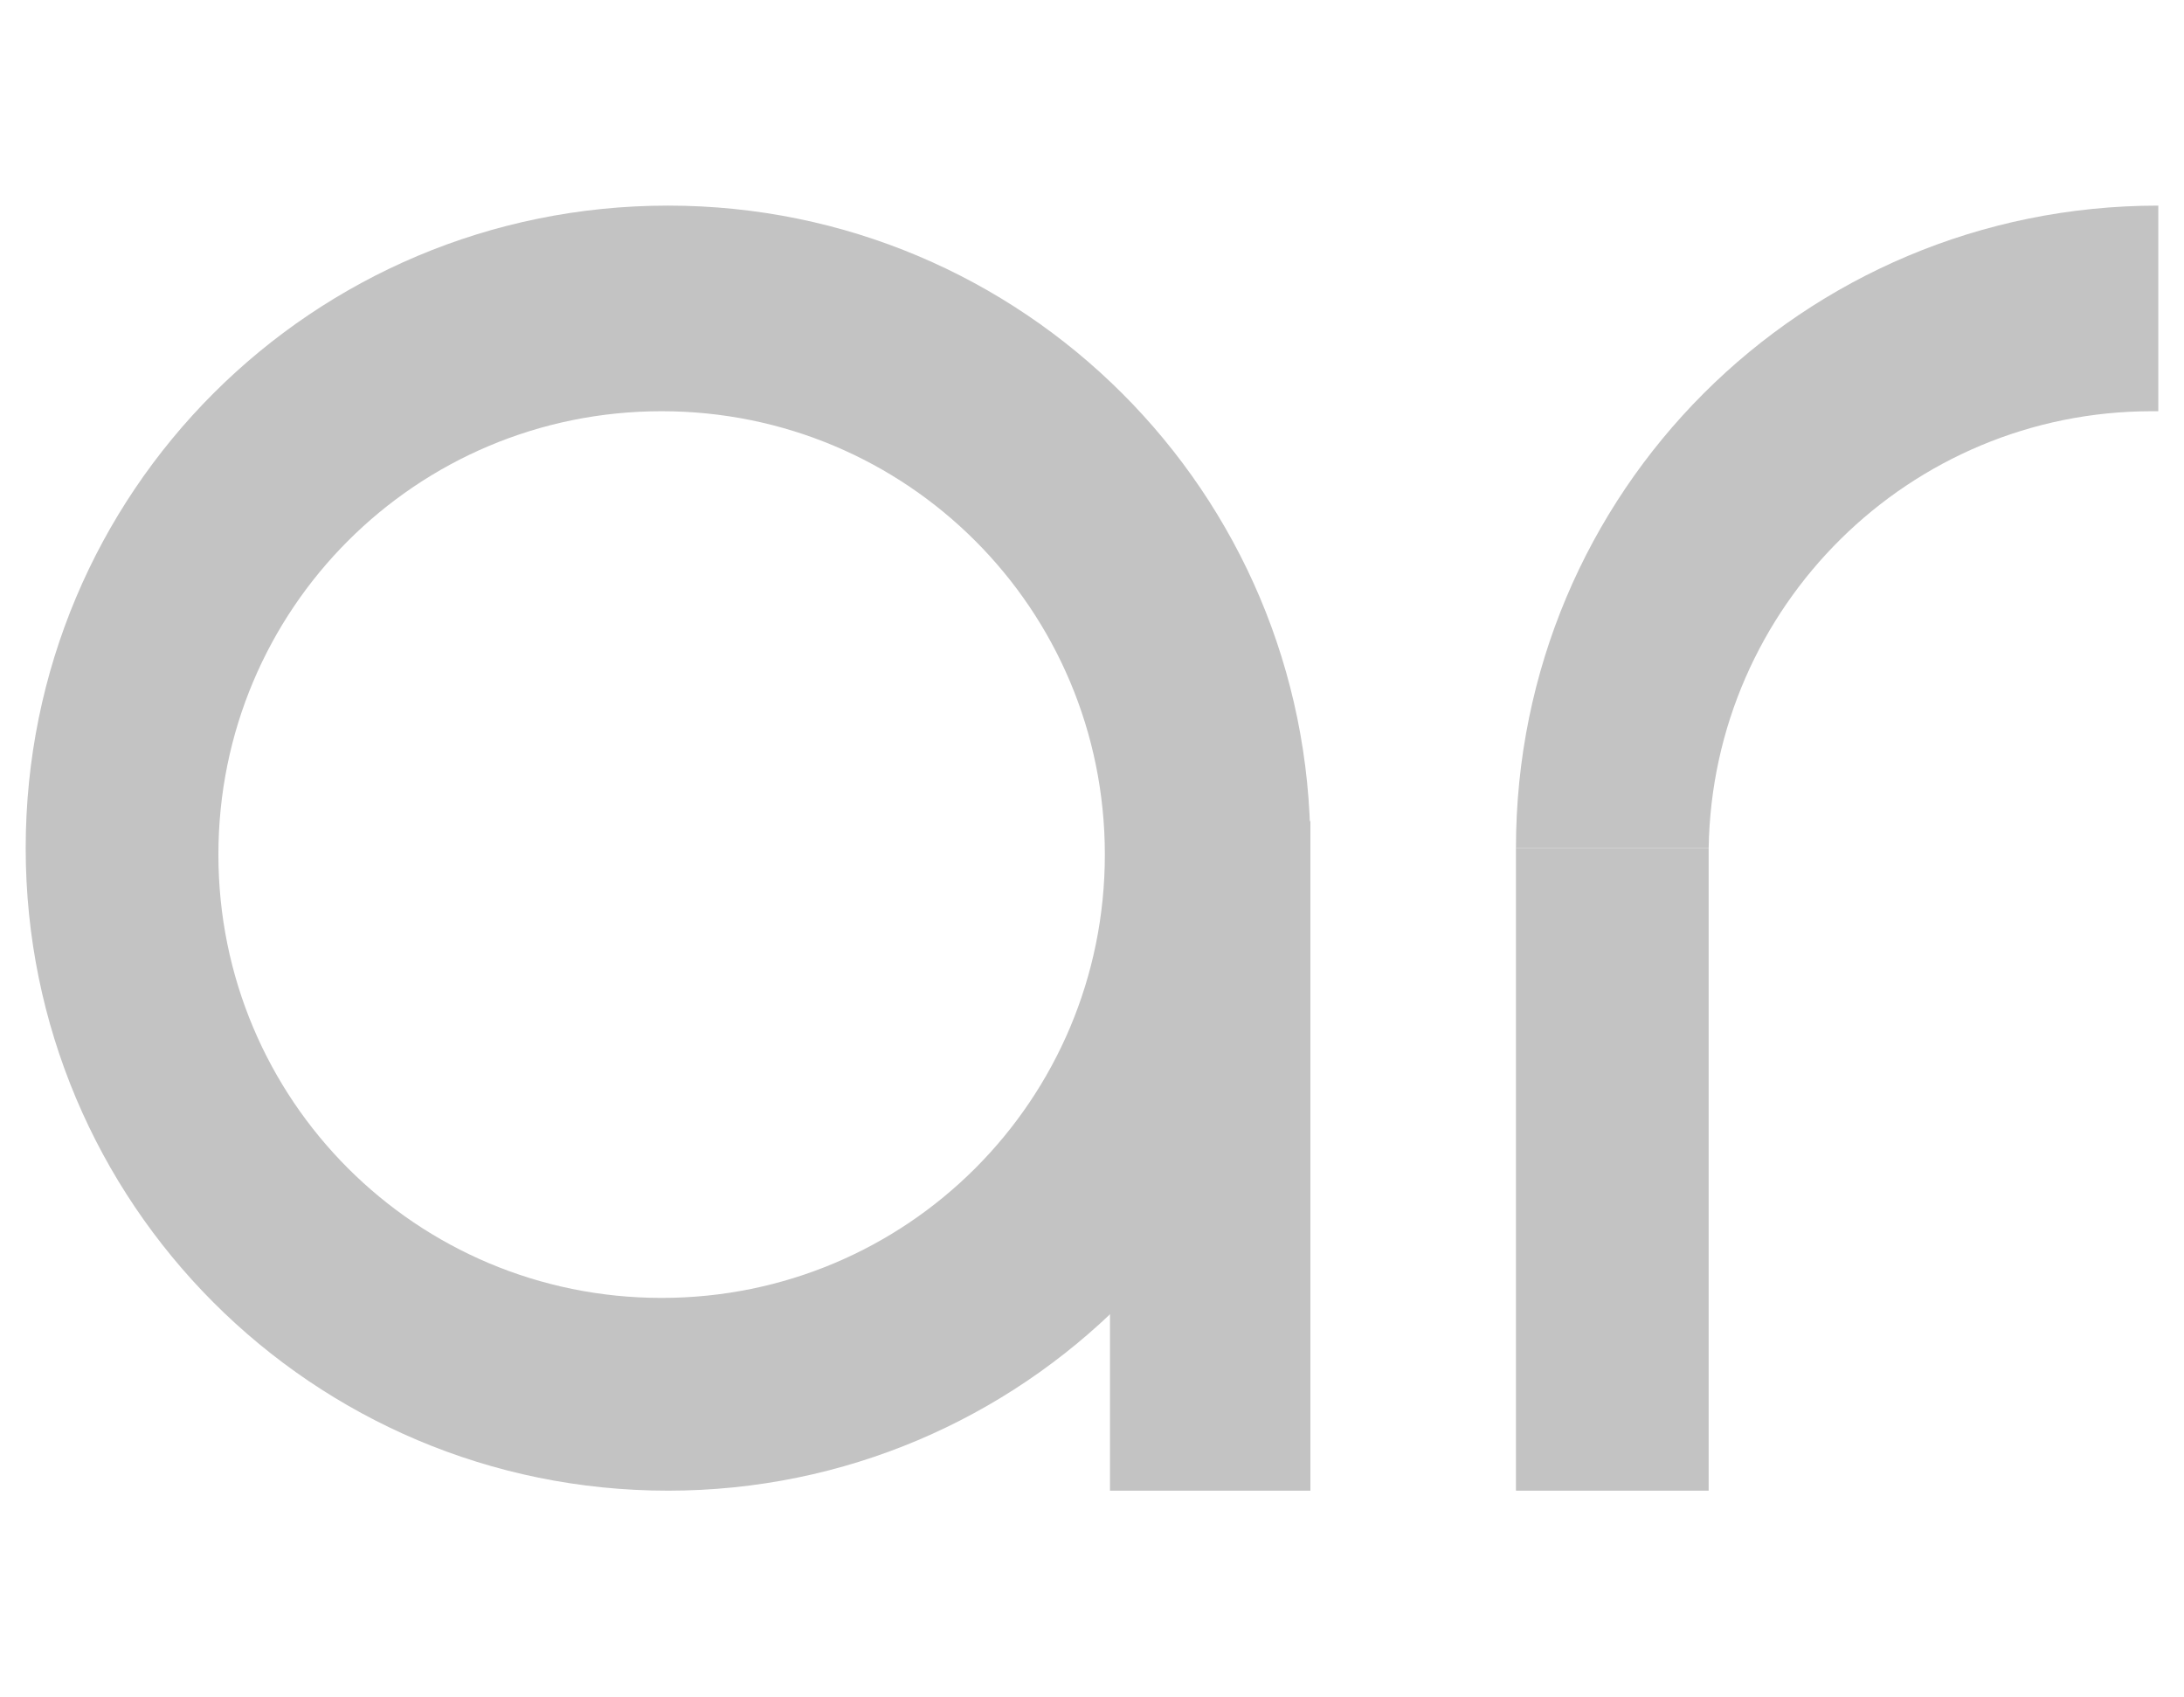
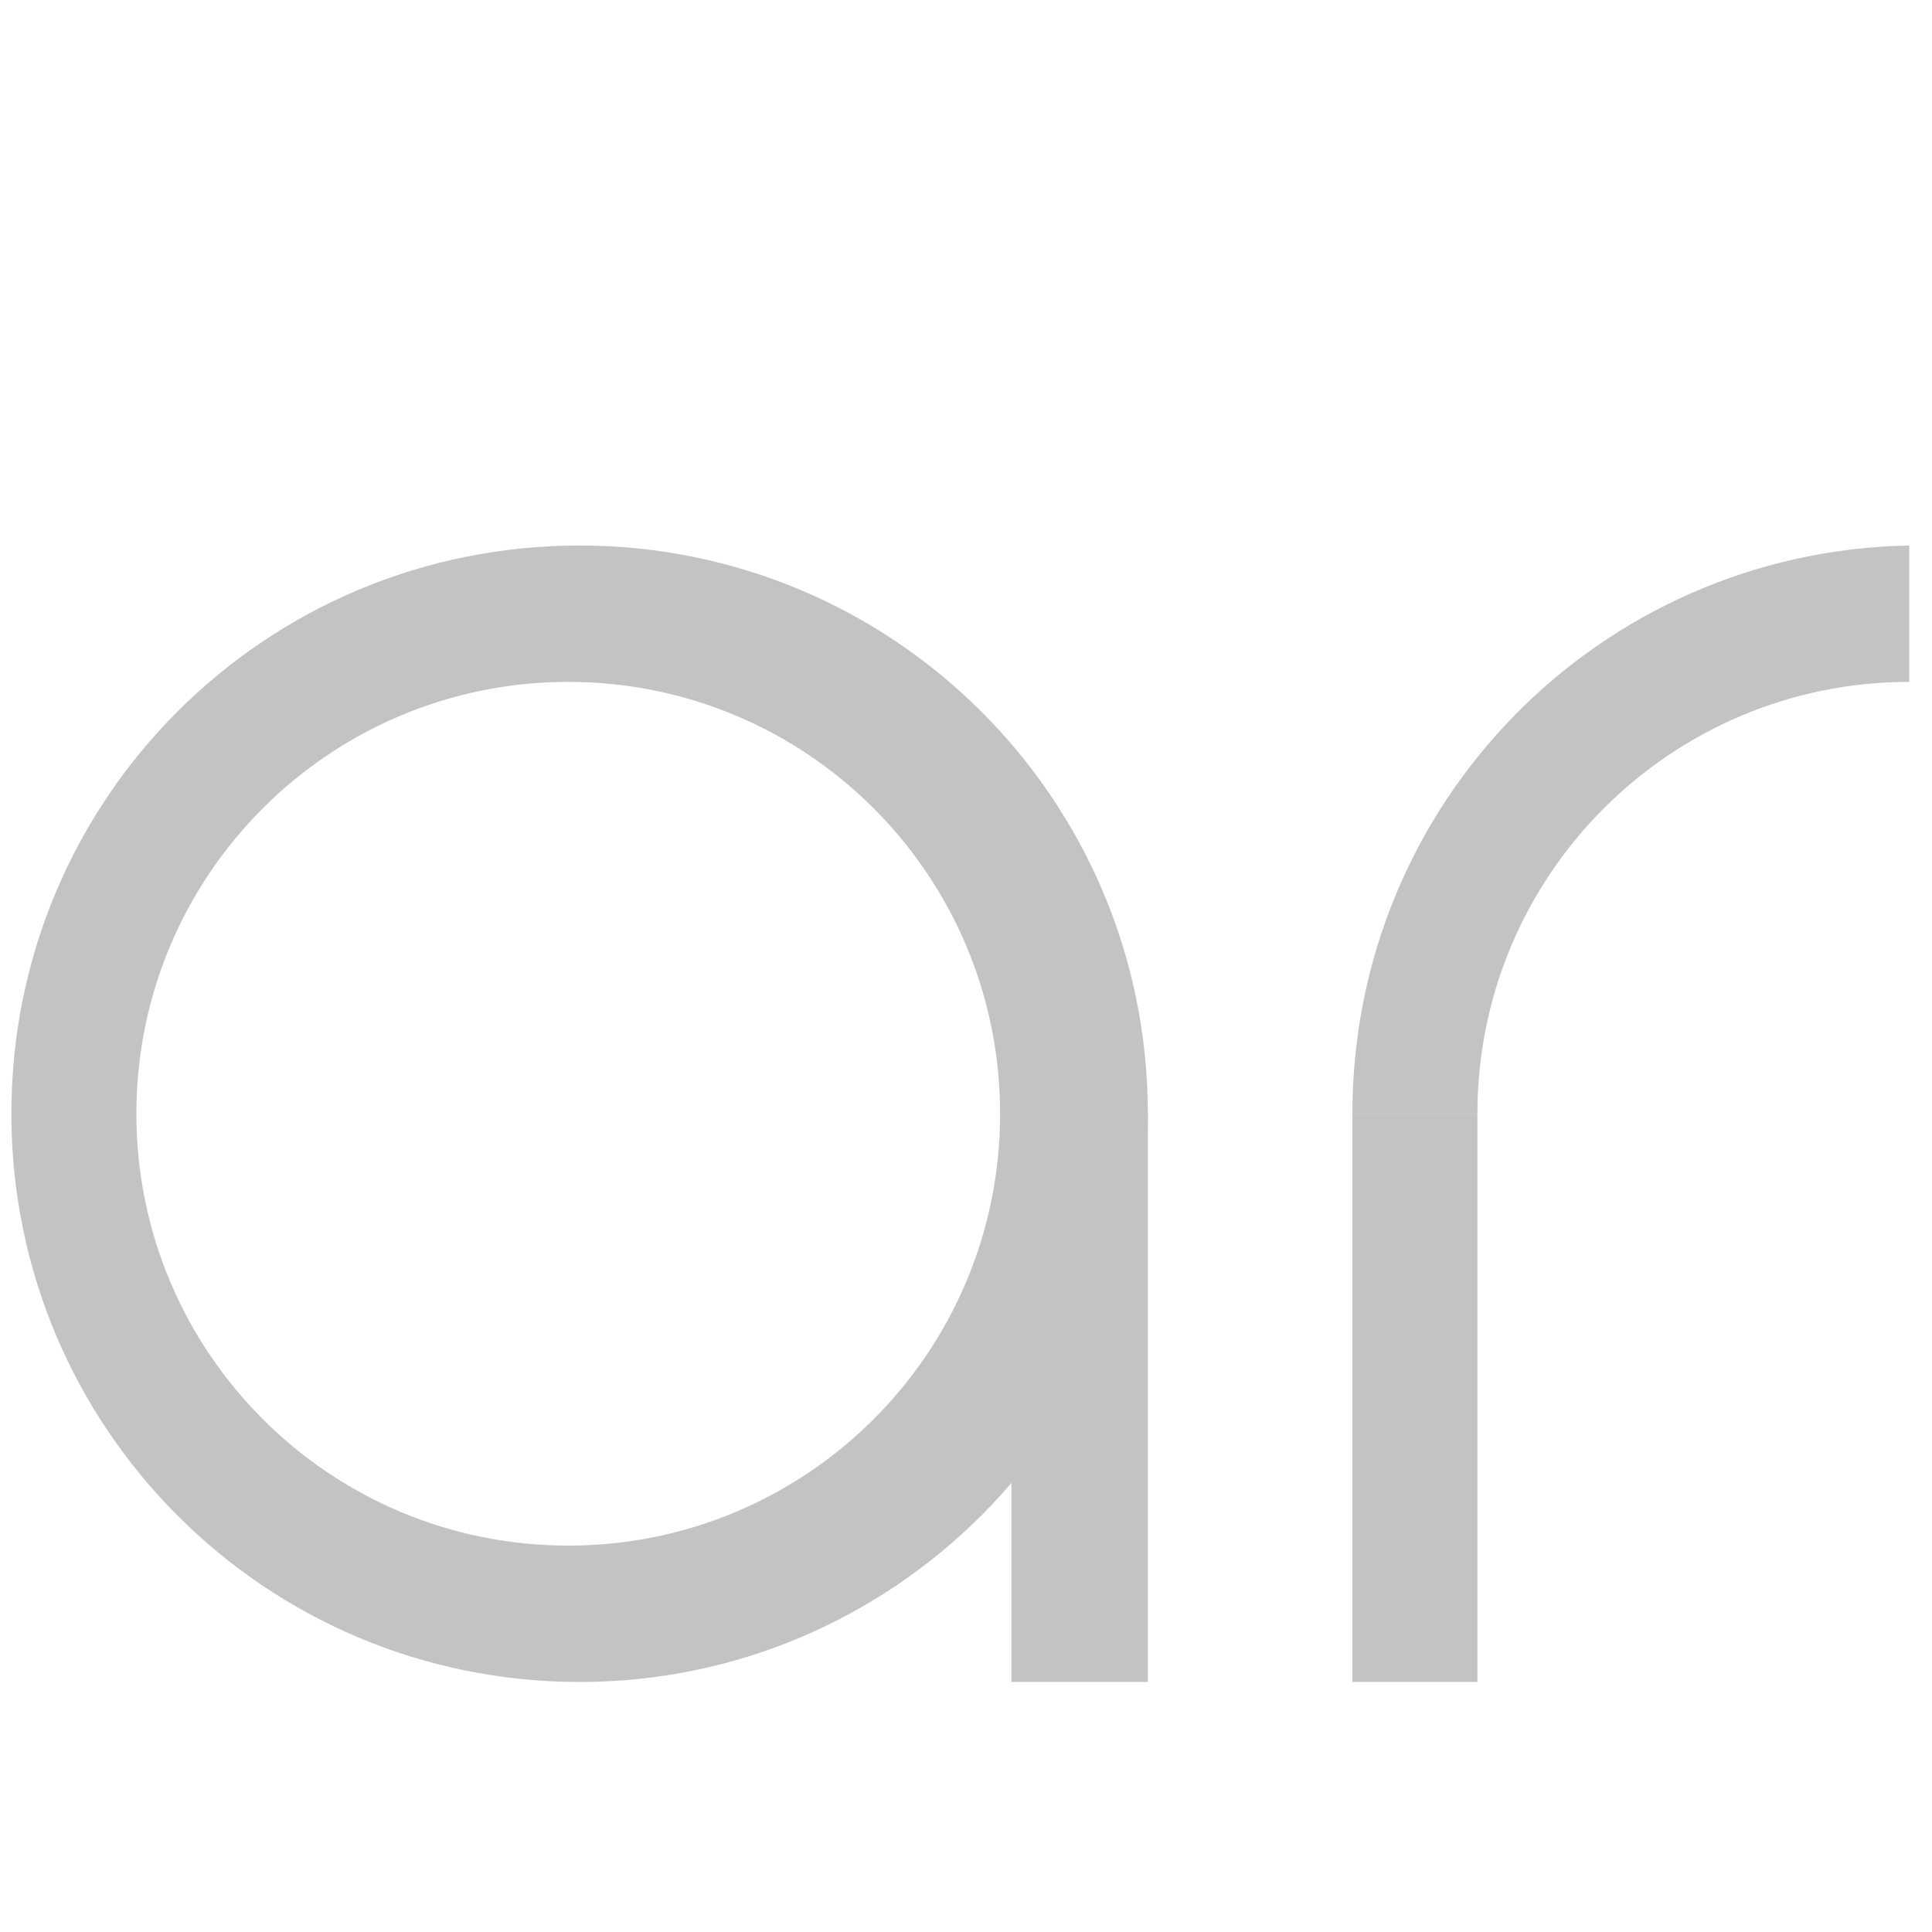
- <svg xmlns="http://www.w3.org/2000/svg" version="1.2" viewBox="0 0 170 132" width="170" height="132">
+ <svg xmlns="http://www.w3.org/2000/svg" version="1.2" viewBox="0 0 170 170" width="170" height="170">
  <style>.a{fill:#c3c3c3}</style>
-   <path fill-rule="evenodd" class="a" d="m52 116c-27.7 0-50-22.4-50-50 0-27.7 22.3-50 50-50 27.6 0 50 22.3 50 50 0 27.6-22.4 50-50 50zm34-49.5c0-19.1-15.4-34.5-34.5-34.5-19.1 0-34.5 15.4-34.5 34.5 0 19.1 15.4 34.5 34.5 34.5 19.1 0 34.5-15.4 34.5-34.5z" />
-   <path fill-rule="evenodd" class="a" d="m102 63.9v52.1h-15.6v-52.1z" />
-   <path fill-rule="evenodd" class="a" d="m167.5 32c-18.9 0-34.2 15.2-34.5 34h-15c0-27.7 22.3-50 50-50v16q-0.2 0-0.5 0z" />
-   <path fill-rule="evenodd" class="a" d="m133 66v50h-15v-50z" />
+   <path fill-rule="evenodd" class="a" d="m51 148c-27.7 0-50-22.4-50-50 0-27.7 22.3-50 50-50 27.6 0 50 22.3 50 50 0 27.6-22.4 50-50 50zm37-50c0-21-17-38-38-38-21 0-38 17-38 38 0 21 17 38 38 38 21 0 38-17 38-38z" />
+   <path fill-rule="evenodd" class="a" d="m101 98v50h-12v-50z" />
+   <path fill-rule="evenodd" class="a" d="m119 98c0-27.4 21.8-49.5 49-50v12c-21 0-38 17-38 38z" />
+   <path fill-rule="evenodd" class="a" d="m130 98v50h-11v-50z" />
</svg>
